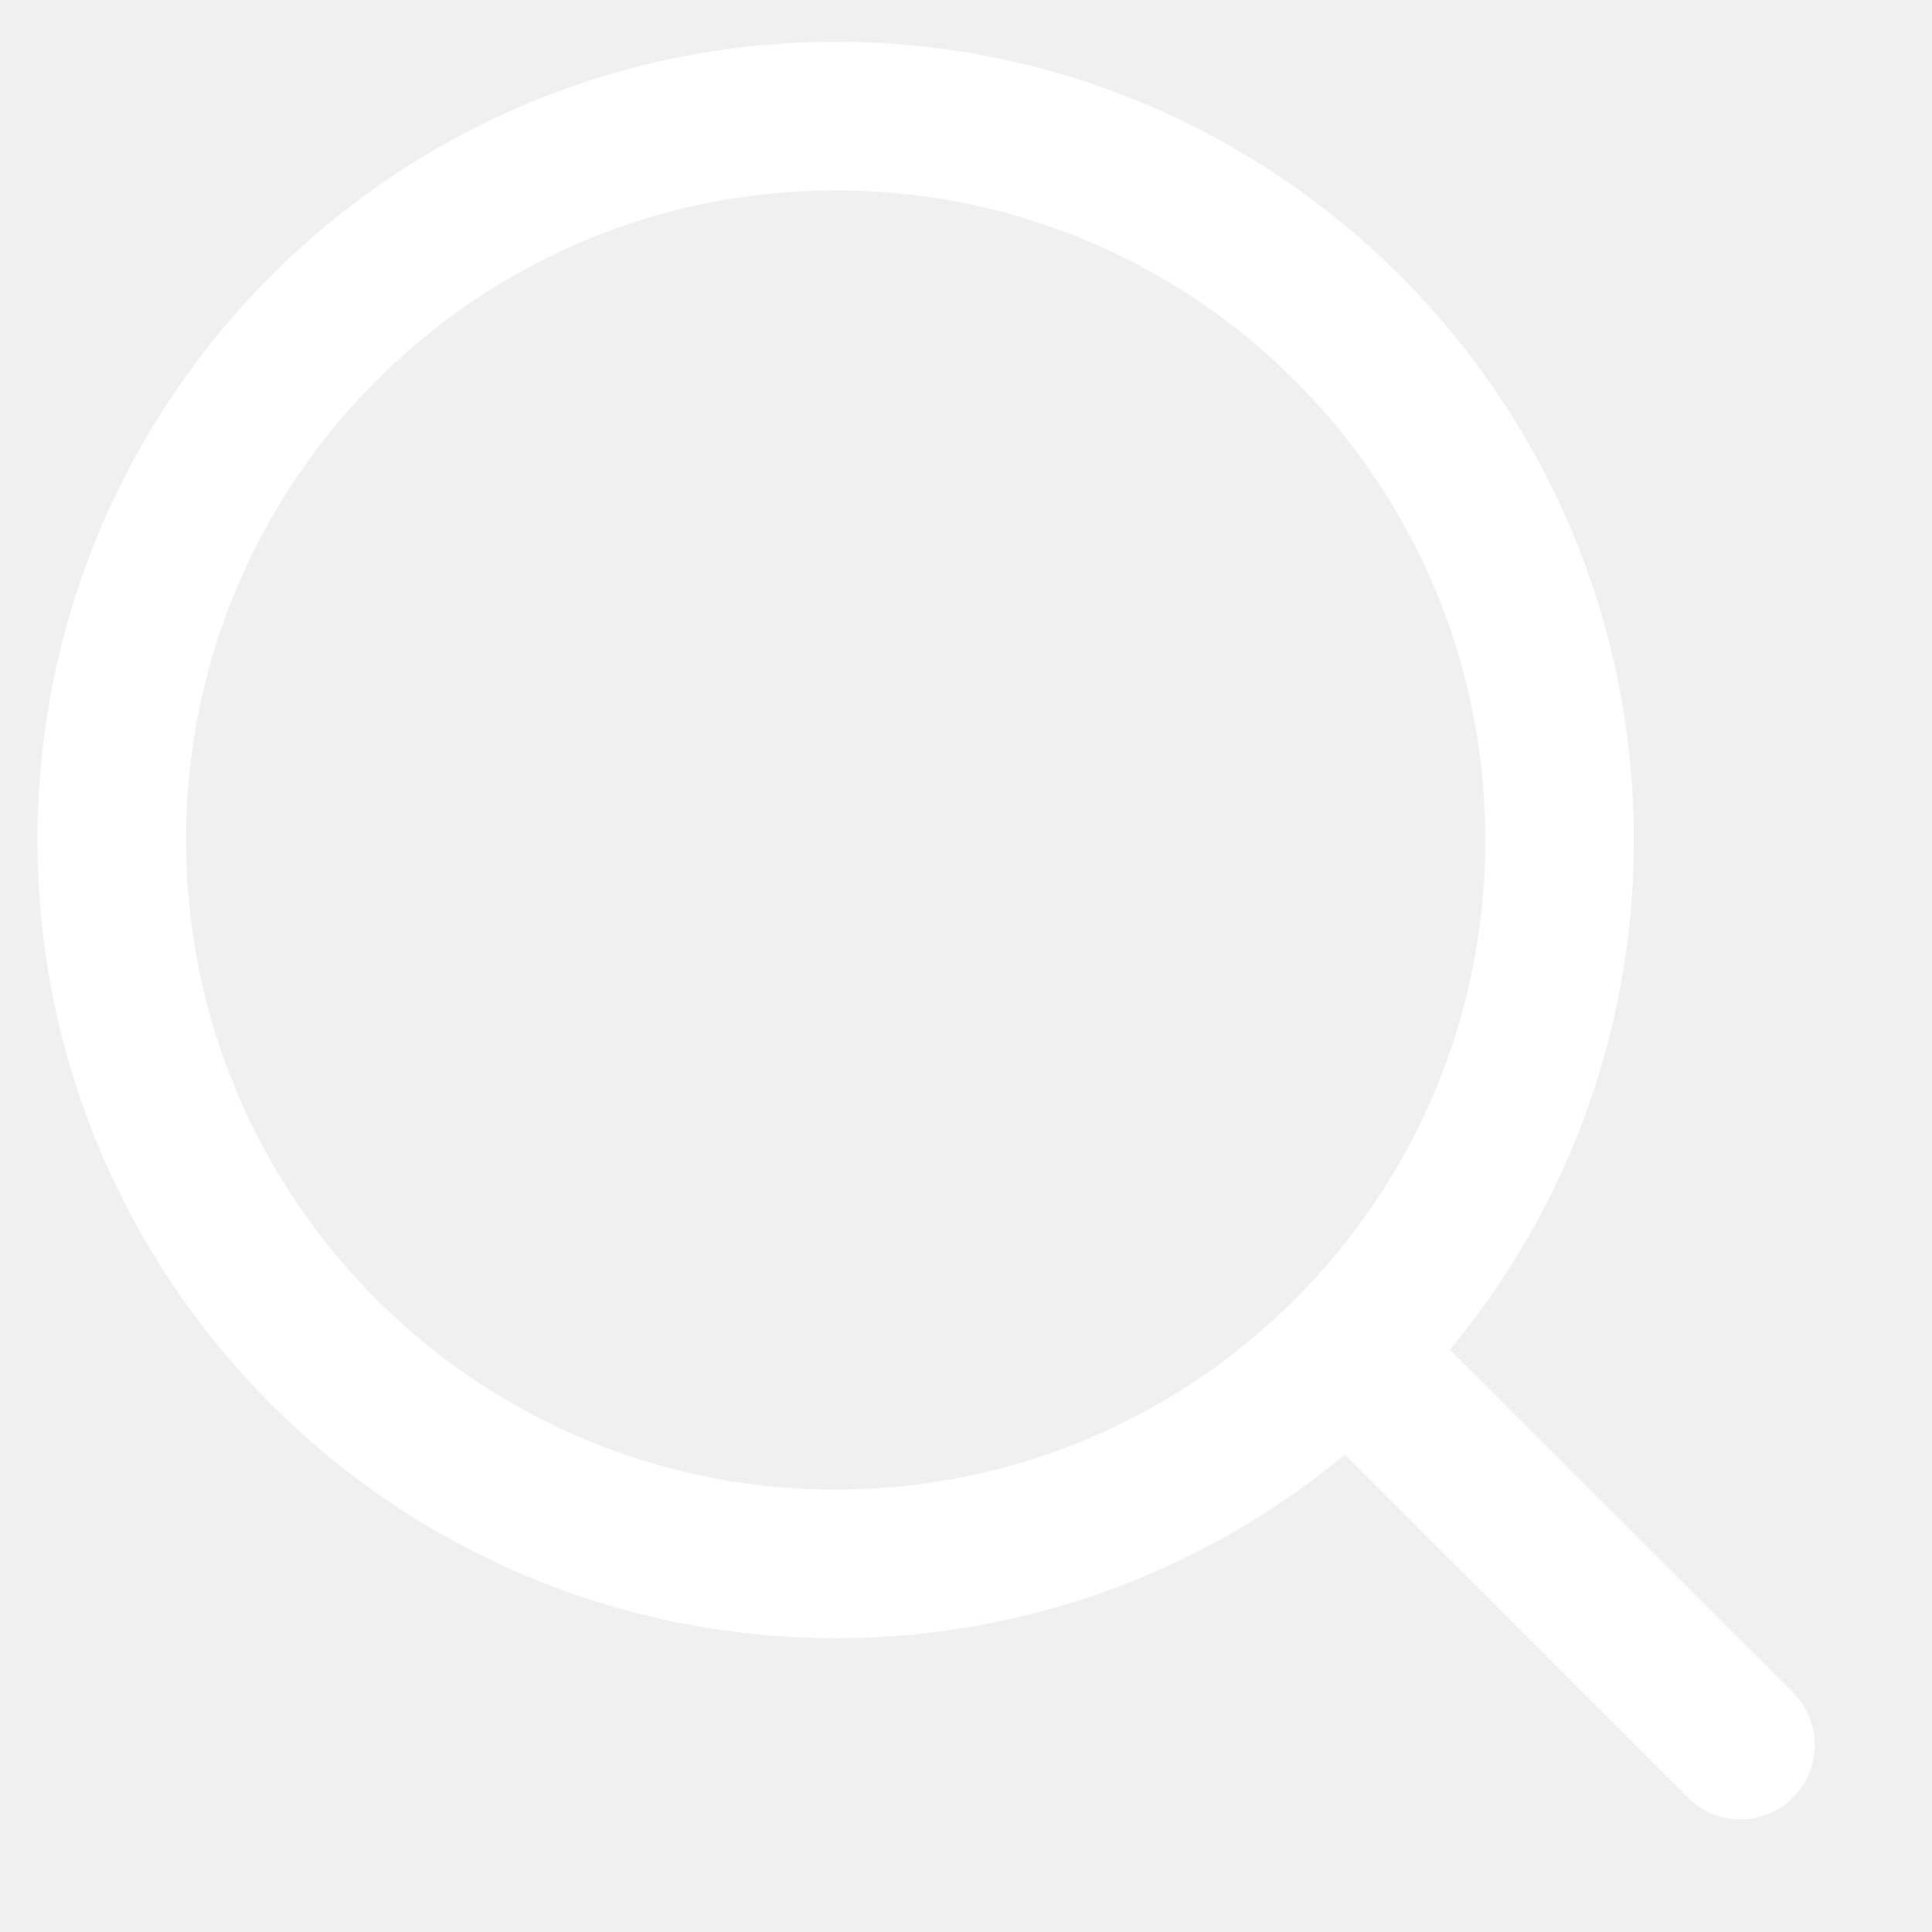
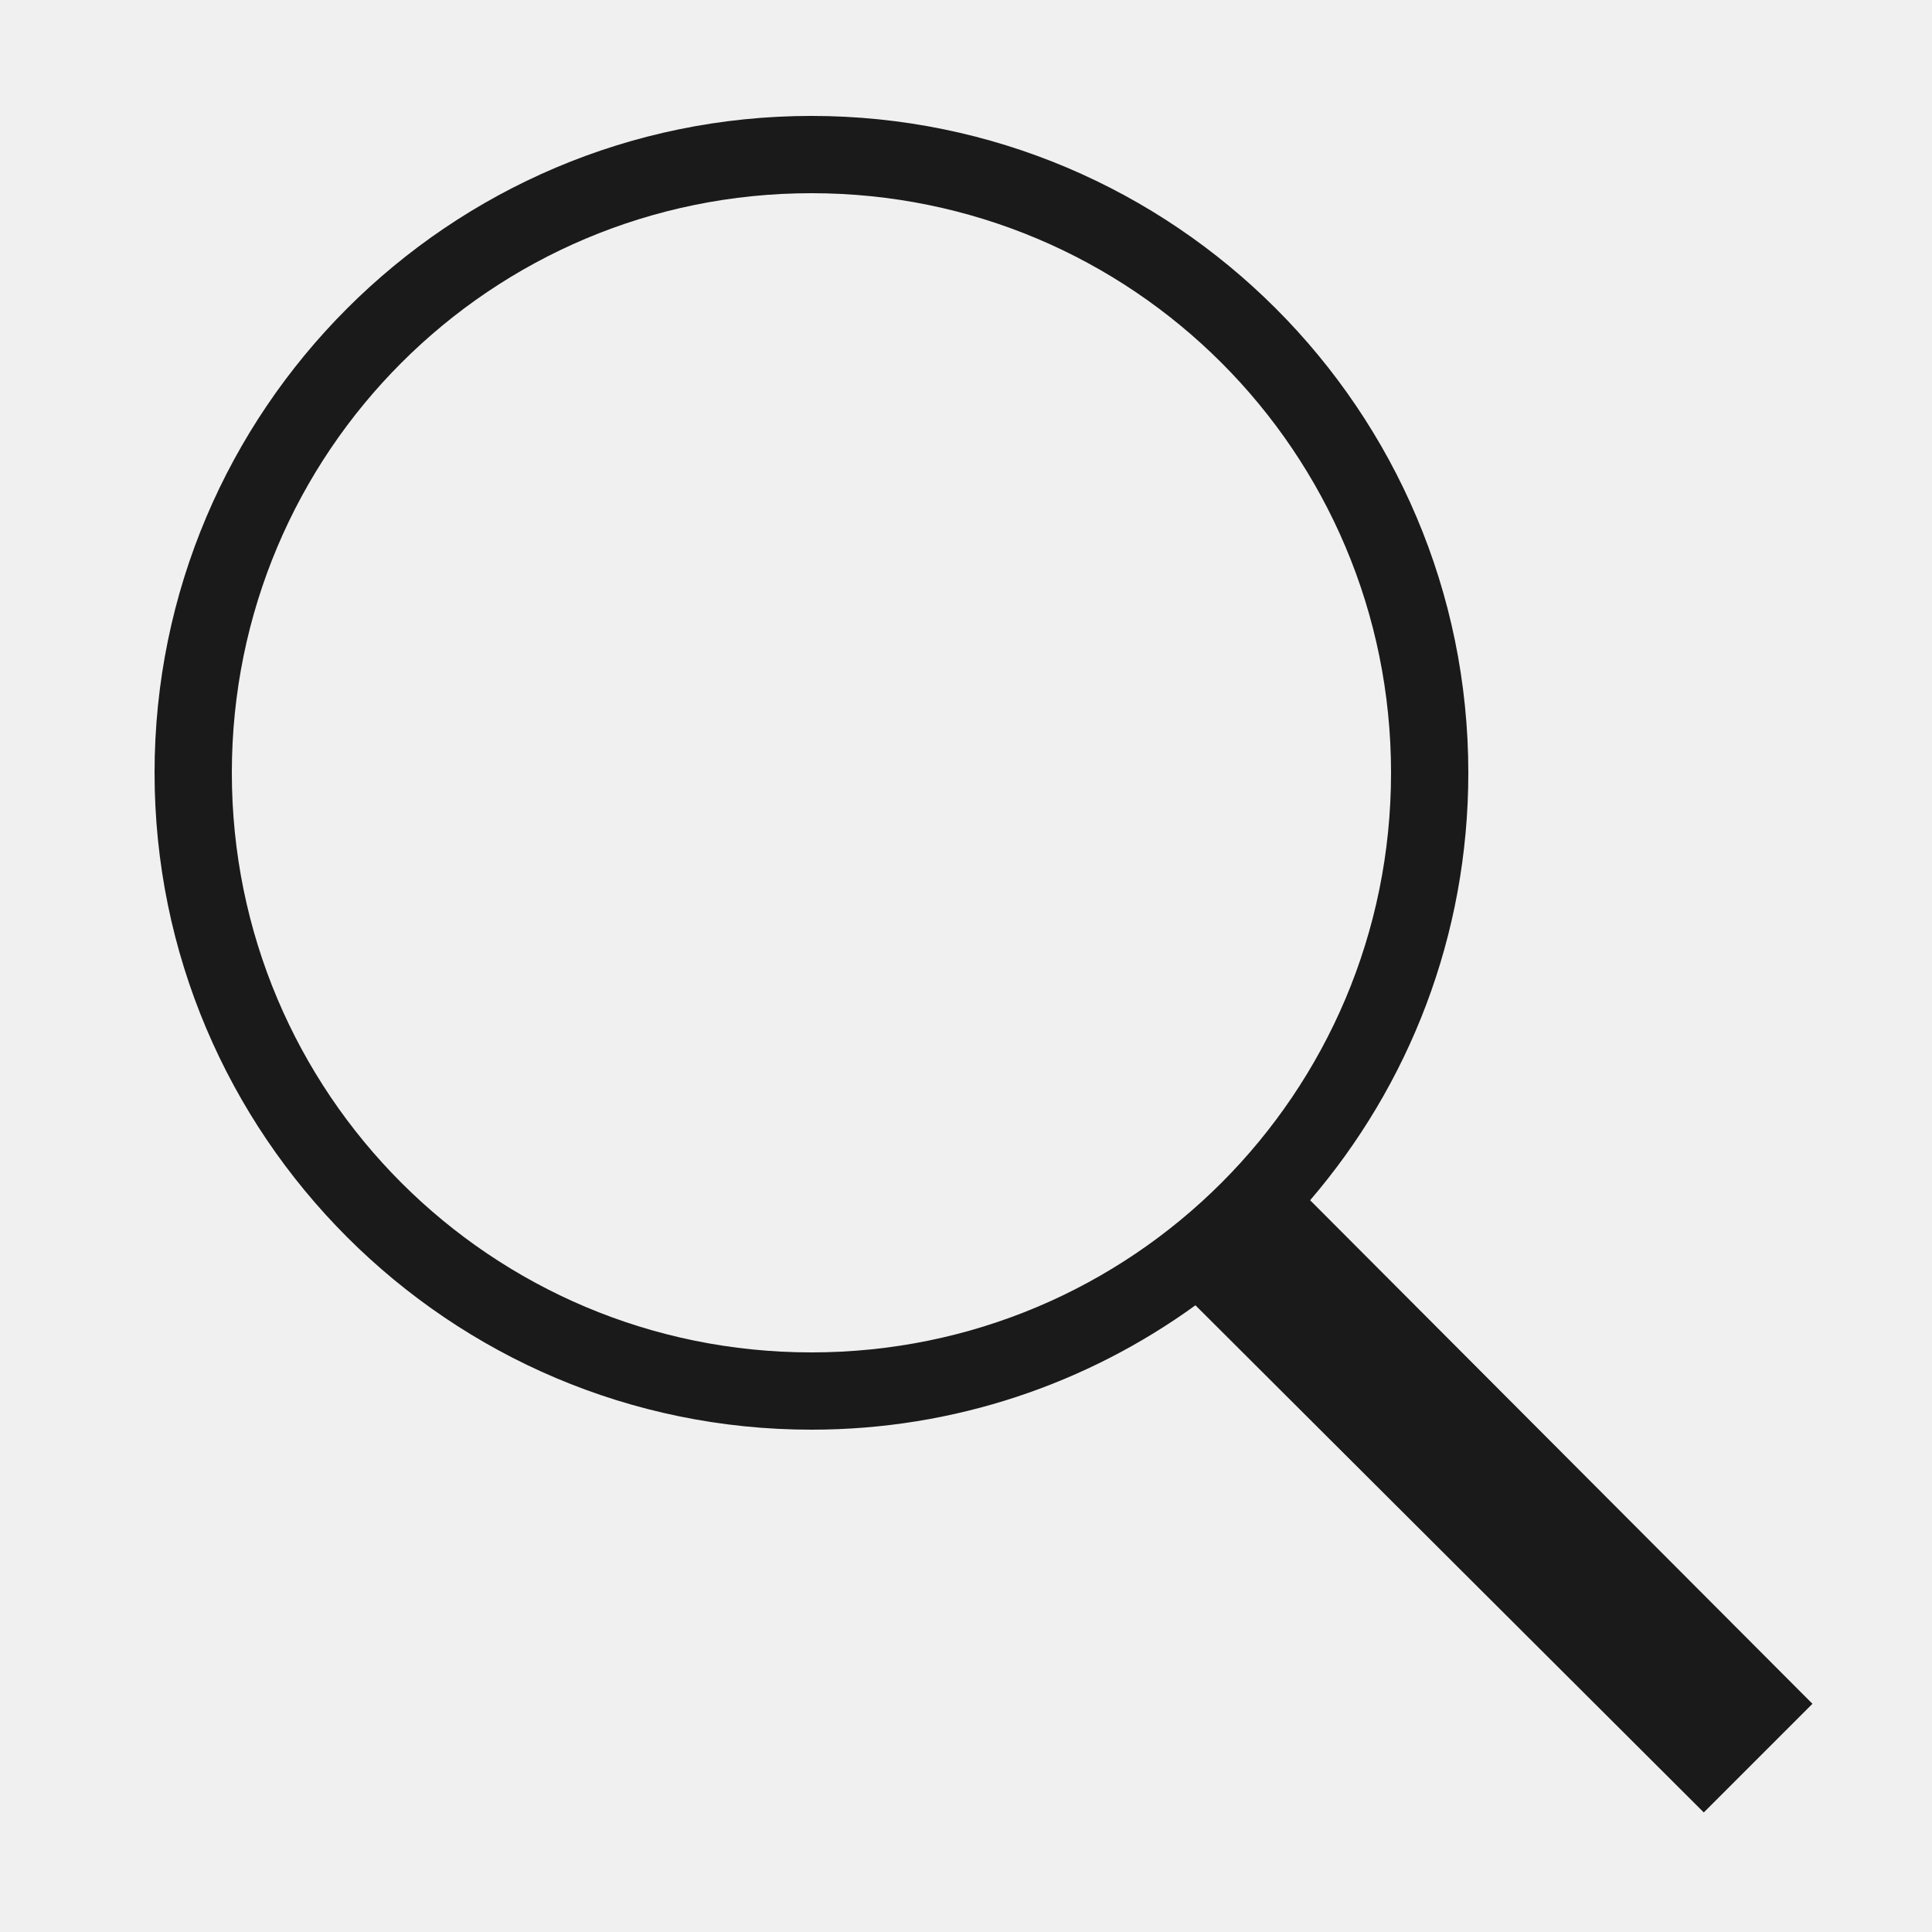
- <svg xmlns="http://www.w3.org/2000/svg" width="13" height="13" viewBox="0 0 13 13" fill="none">
-   <path d="M9.275 9.307L11.711 11.742" stroke="white" stroke-linecap="round" stroke-linejoin="round" />
-   <path d="M10.494 5.652C10.494 8.342 8.313 10.523 5.623 10.523C2.933 10.523 0.752 8.342 0.752 5.652C0.752 2.962 2.933 0.781 5.623 0.781C8.313 0.781 10.494 2.962 10.494 5.652Z" stroke="white" />
+ <svg xmlns="http://www.w3.org/2000/svg" fill="#1A1A1A" viewBox="0 0 50 50" width="50px" height="50px">
+   <path d="M 21 3 C 11.621 3 4 10.621 4 20 C 4 29.379 11.621 37 21 37 C 24.711 37 28.141 35.805 30.938 33.781 L 44.094 46.906 L 46.906 44.094 L 33.906 31.062 C 36.461 28.086 38 24.223 38 20 C 38 10.621 30.379 3 21 3 Z M 21 5 C 29.297 5 36 11.703 36 20 C 36 28.297 29.297 35 21 35 C 12.703 35 6 28.297 6 20 C 6 11.703 12.703 5 21 5 Z" />
</svg>
